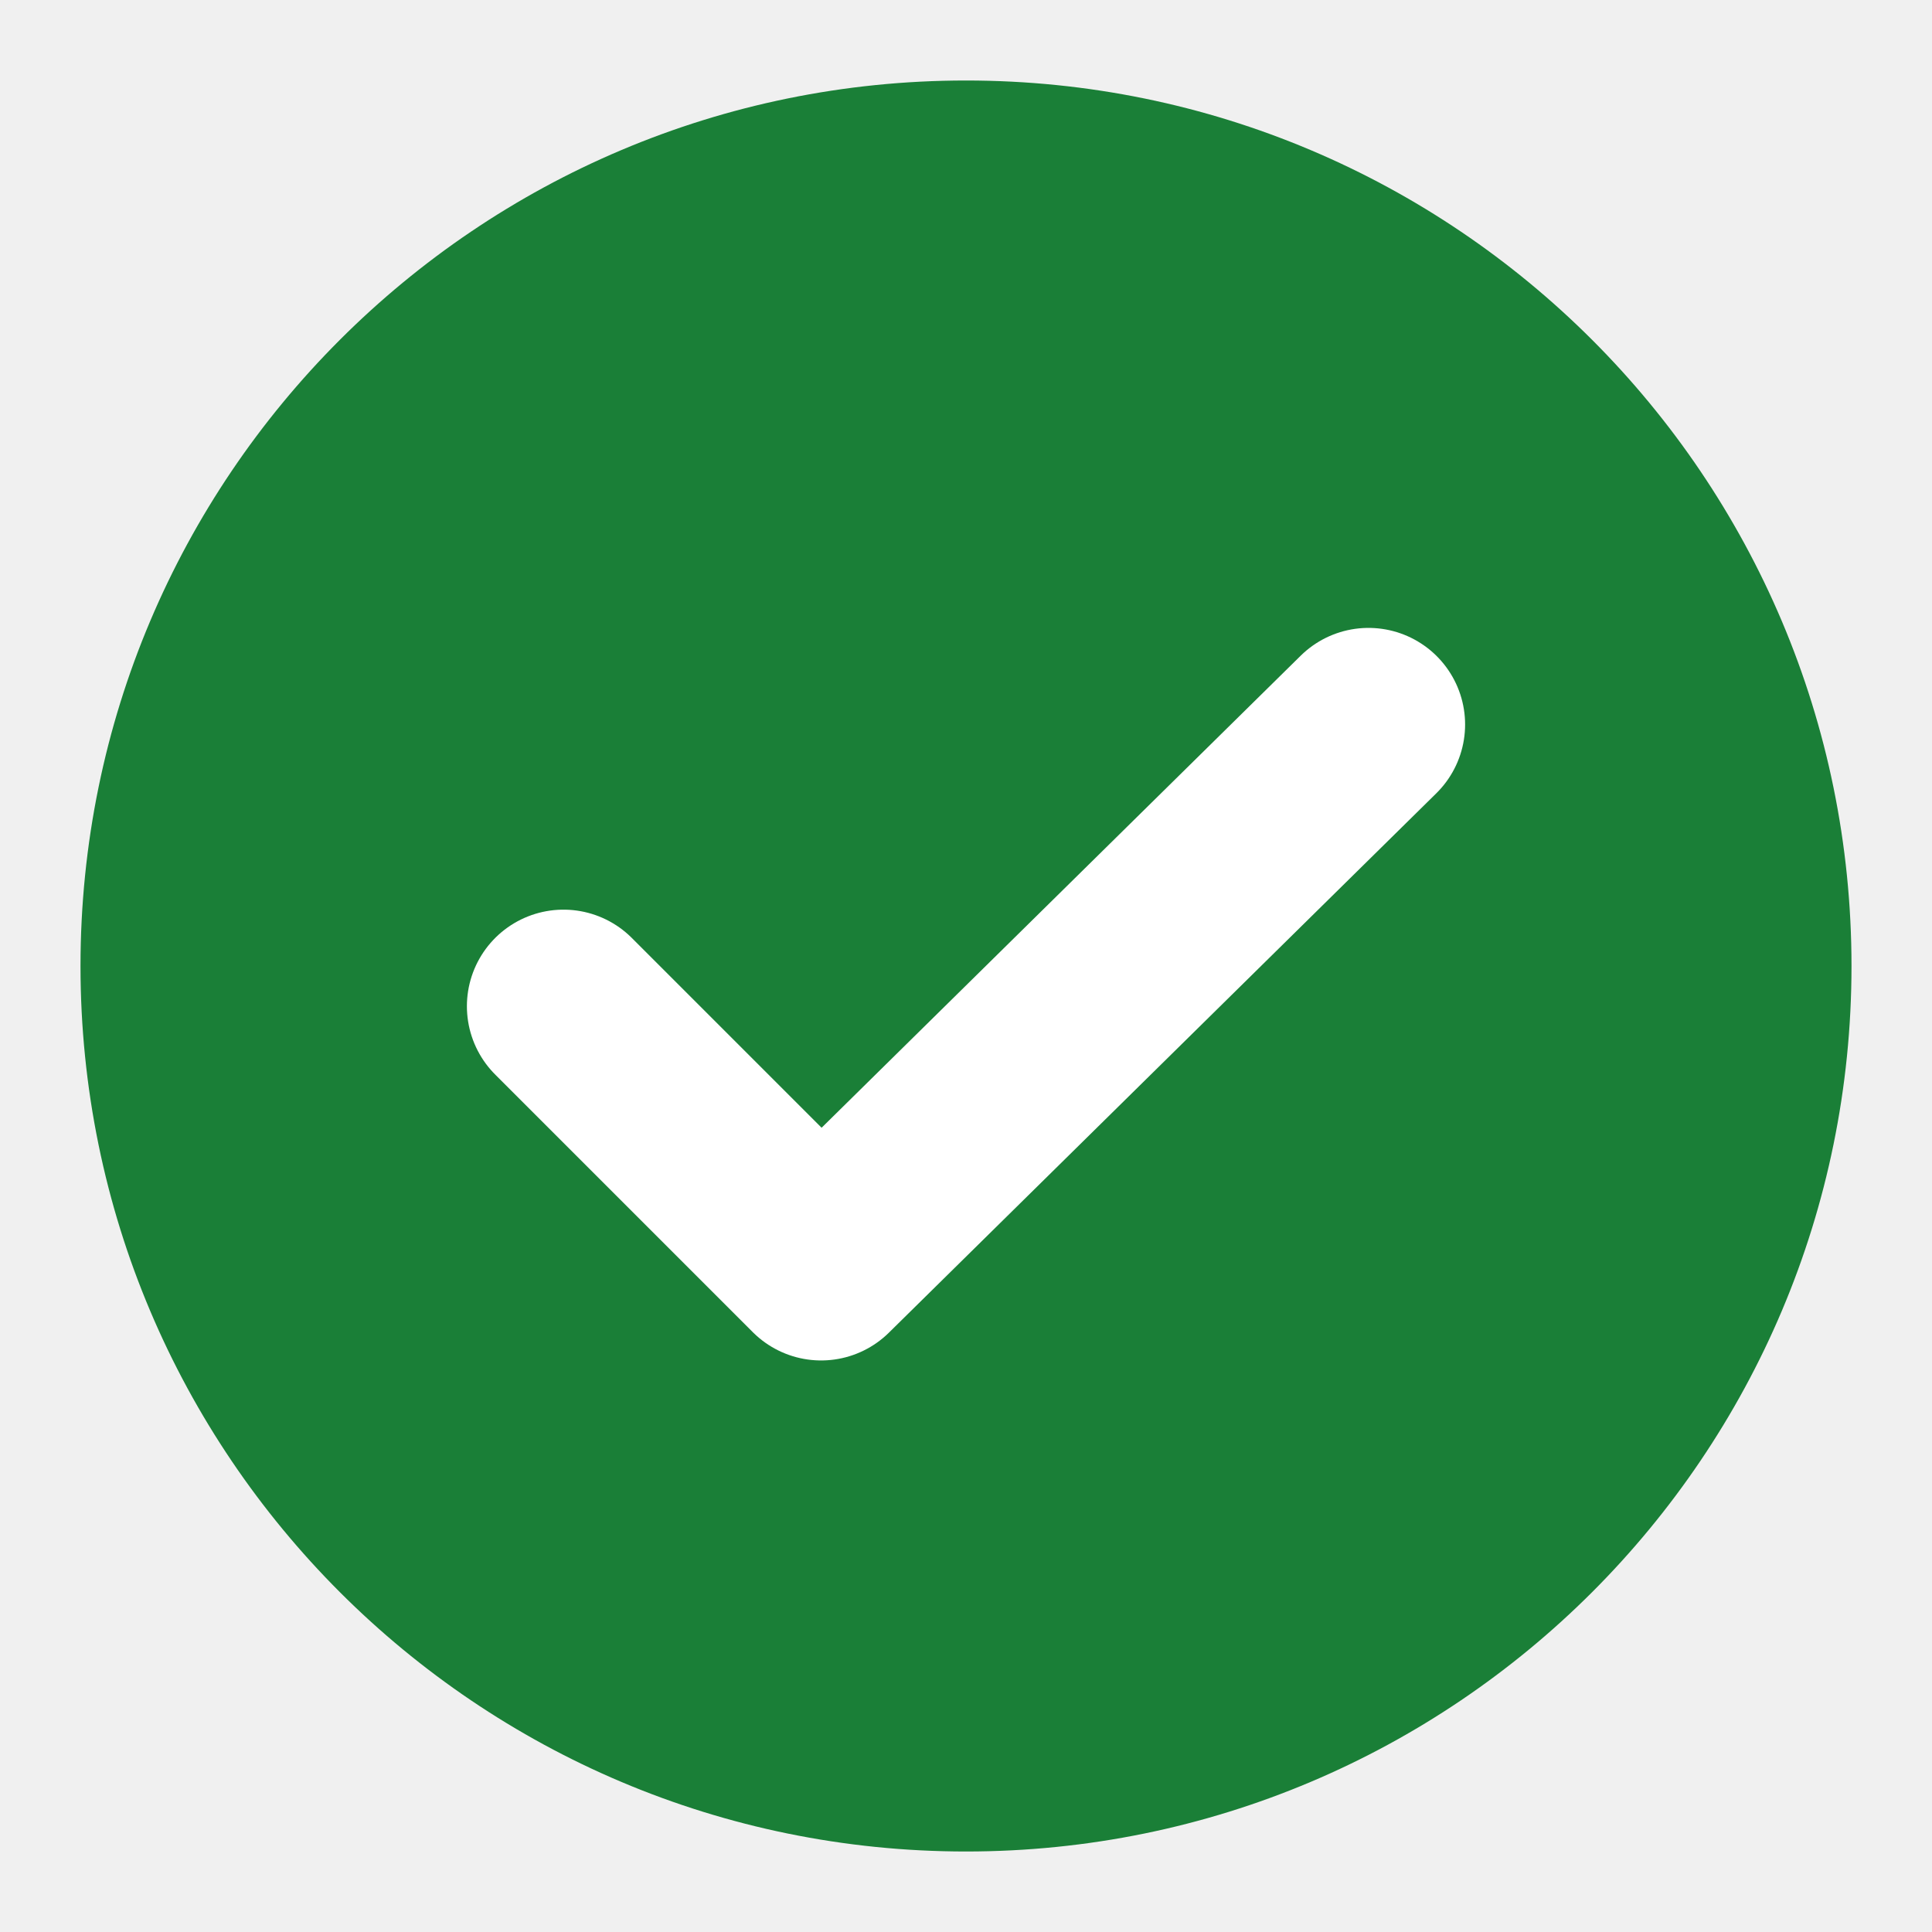
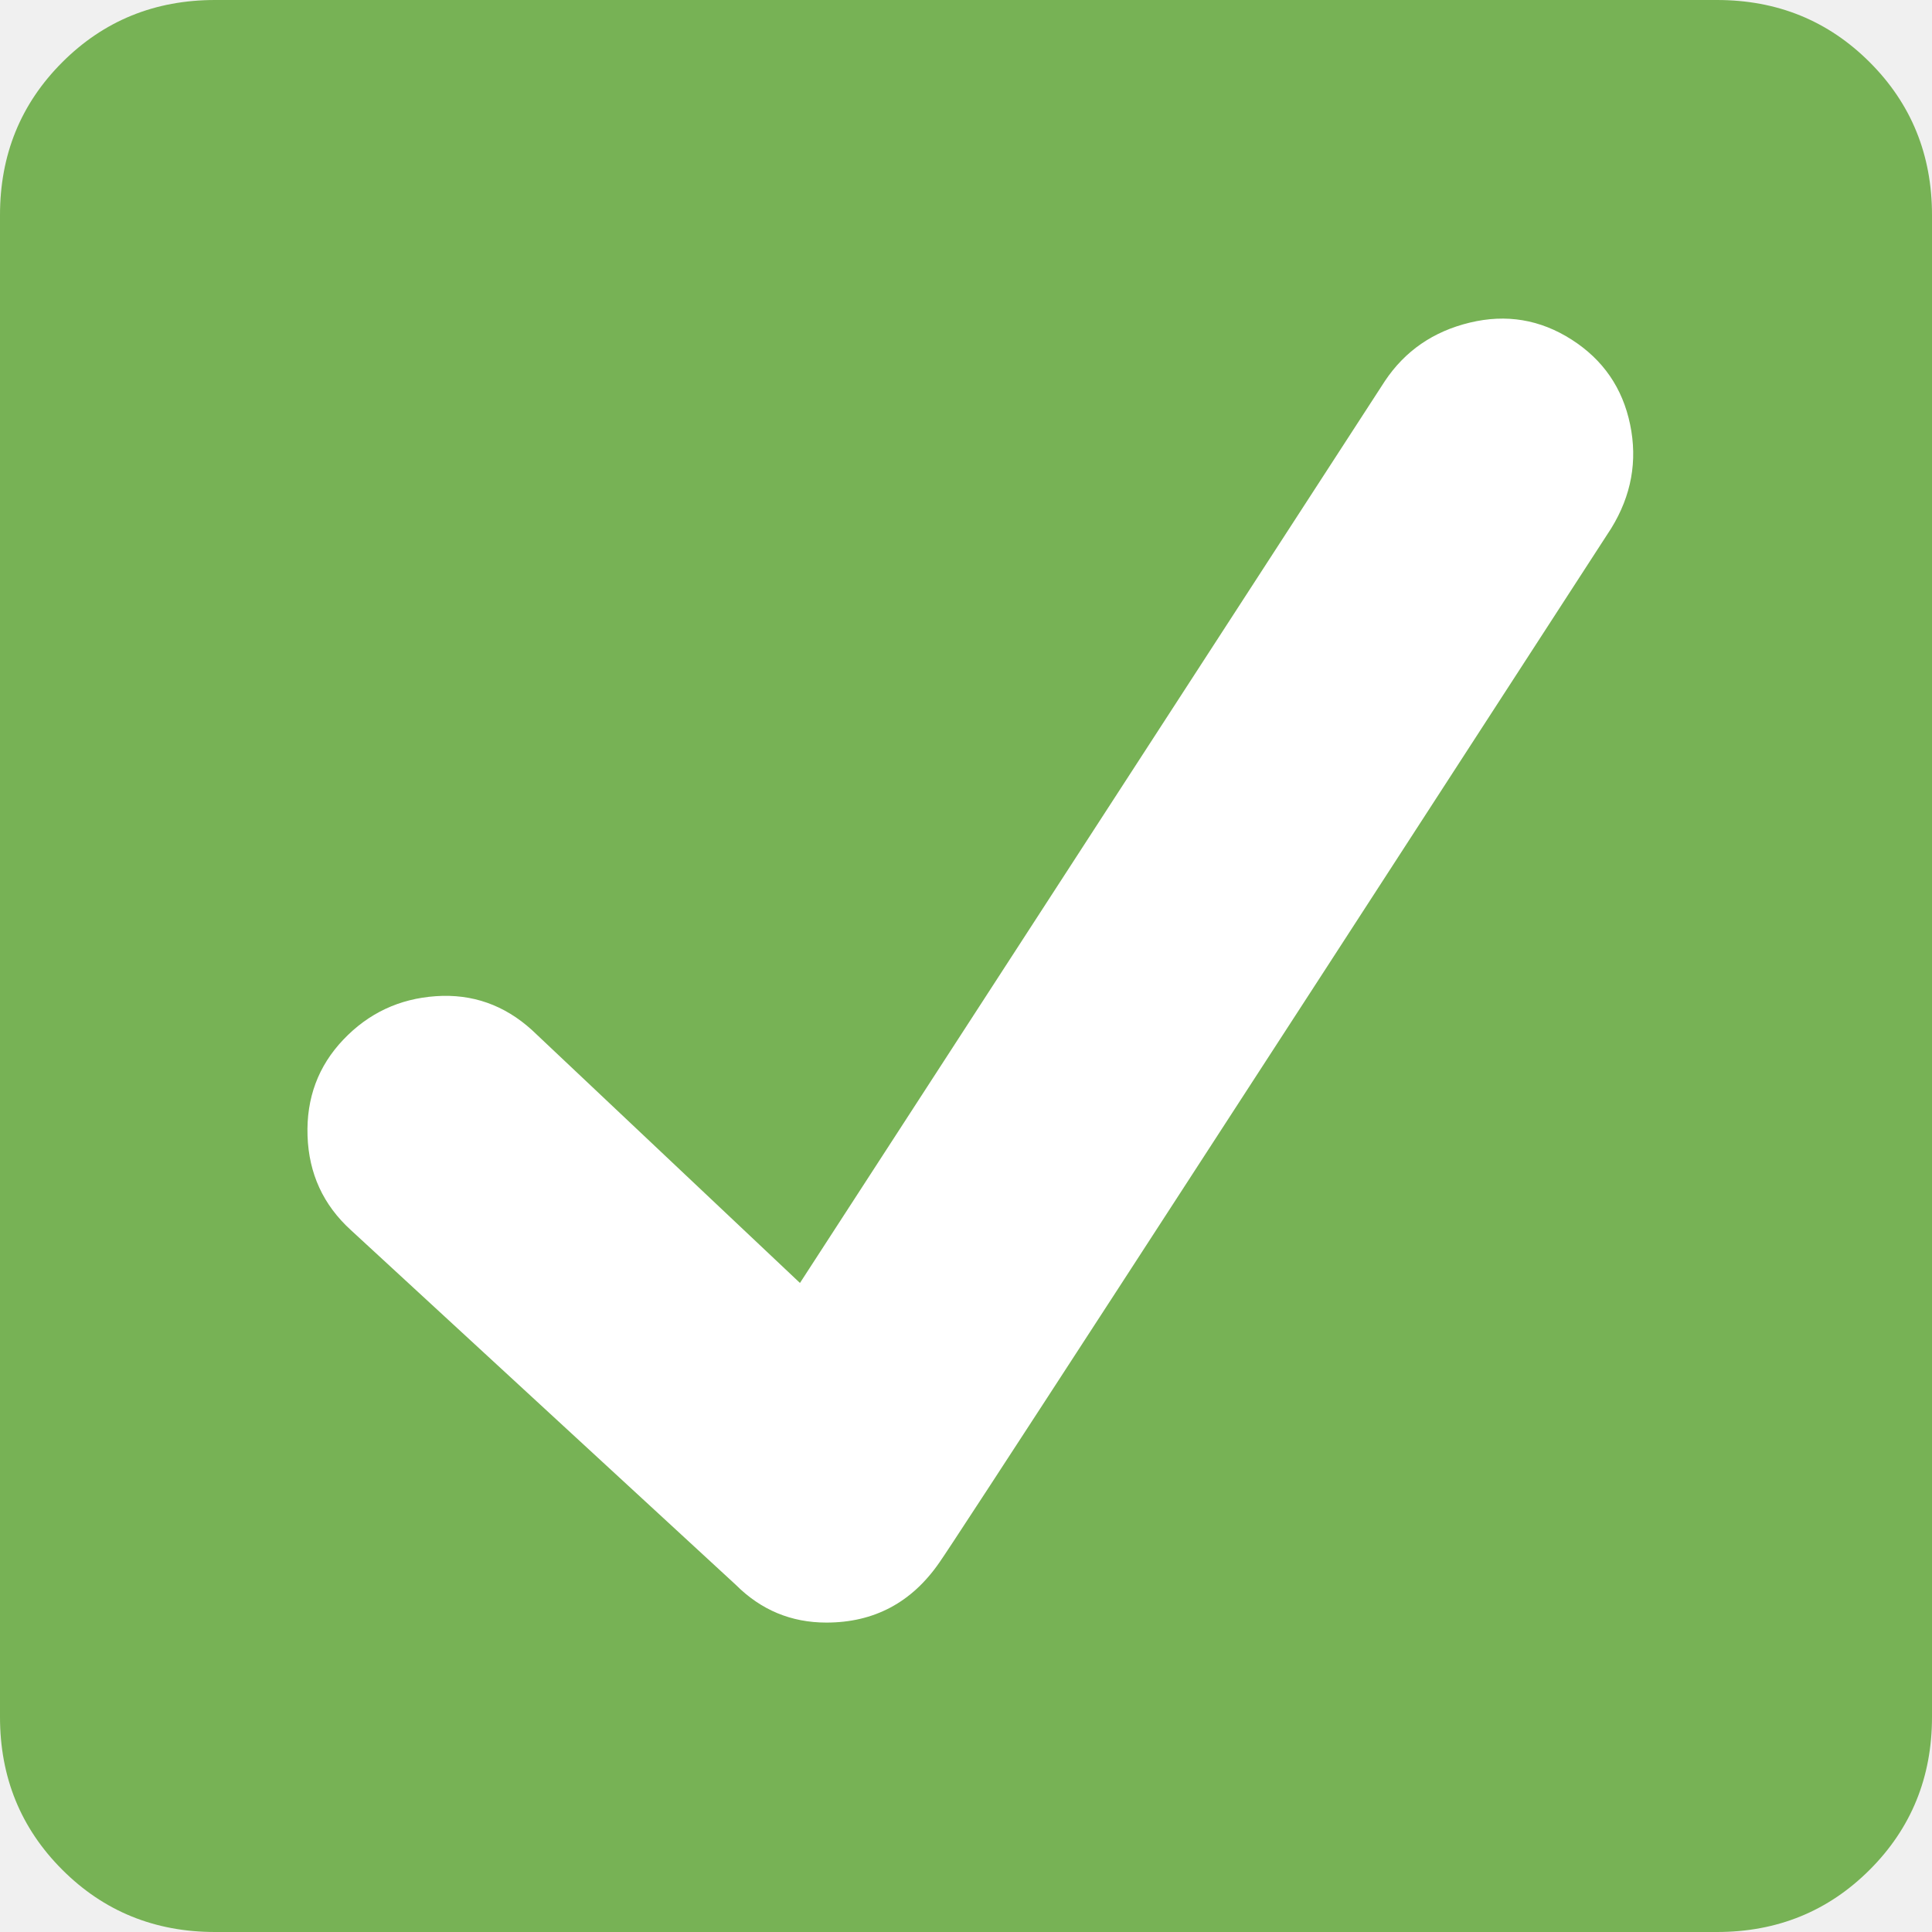
- <svg xmlns="http://www.w3.org/2000/svg" viewBox="0 0 24 24">
-   <circle cx="12" cy="12" r="11" fill="#1a7f37" />
-   <path d="M7 12.5l3.2 3.2L17 9" fill="none" stroke="#fff" stroke-width="2.4" stroke-linecap="round" stroke-linejoin="round" />
+ <svg xmlns="http://www.w3.org/2000/svg" viewBox="0 0 512 512">
+   <path fill="#77B255" d="M512 455Q512 479 495.5 495.5Q479 512 455 512H57Q33 512 16.5 495.5Q0 479 0 455V57Q0 33 16.5 16.5Q33 0 57 0H455Q479 0 495.5 16.5Q512 33 512 57Z" />
+   <path fill="#FFFFFF" d="M427 140Q254 407 249 414Q238 430 219 430Q205 430 195 420L93 326Q82 316 81.5 301Q81 286 91 275.5Q101 265 115.5 264Q130 263 141 273L212 340L367 101Q375 89 389.5 85.5Q404 82 416.5 90Q429 98 432 112.5Q435 127 427 140Z" />
</svg>
